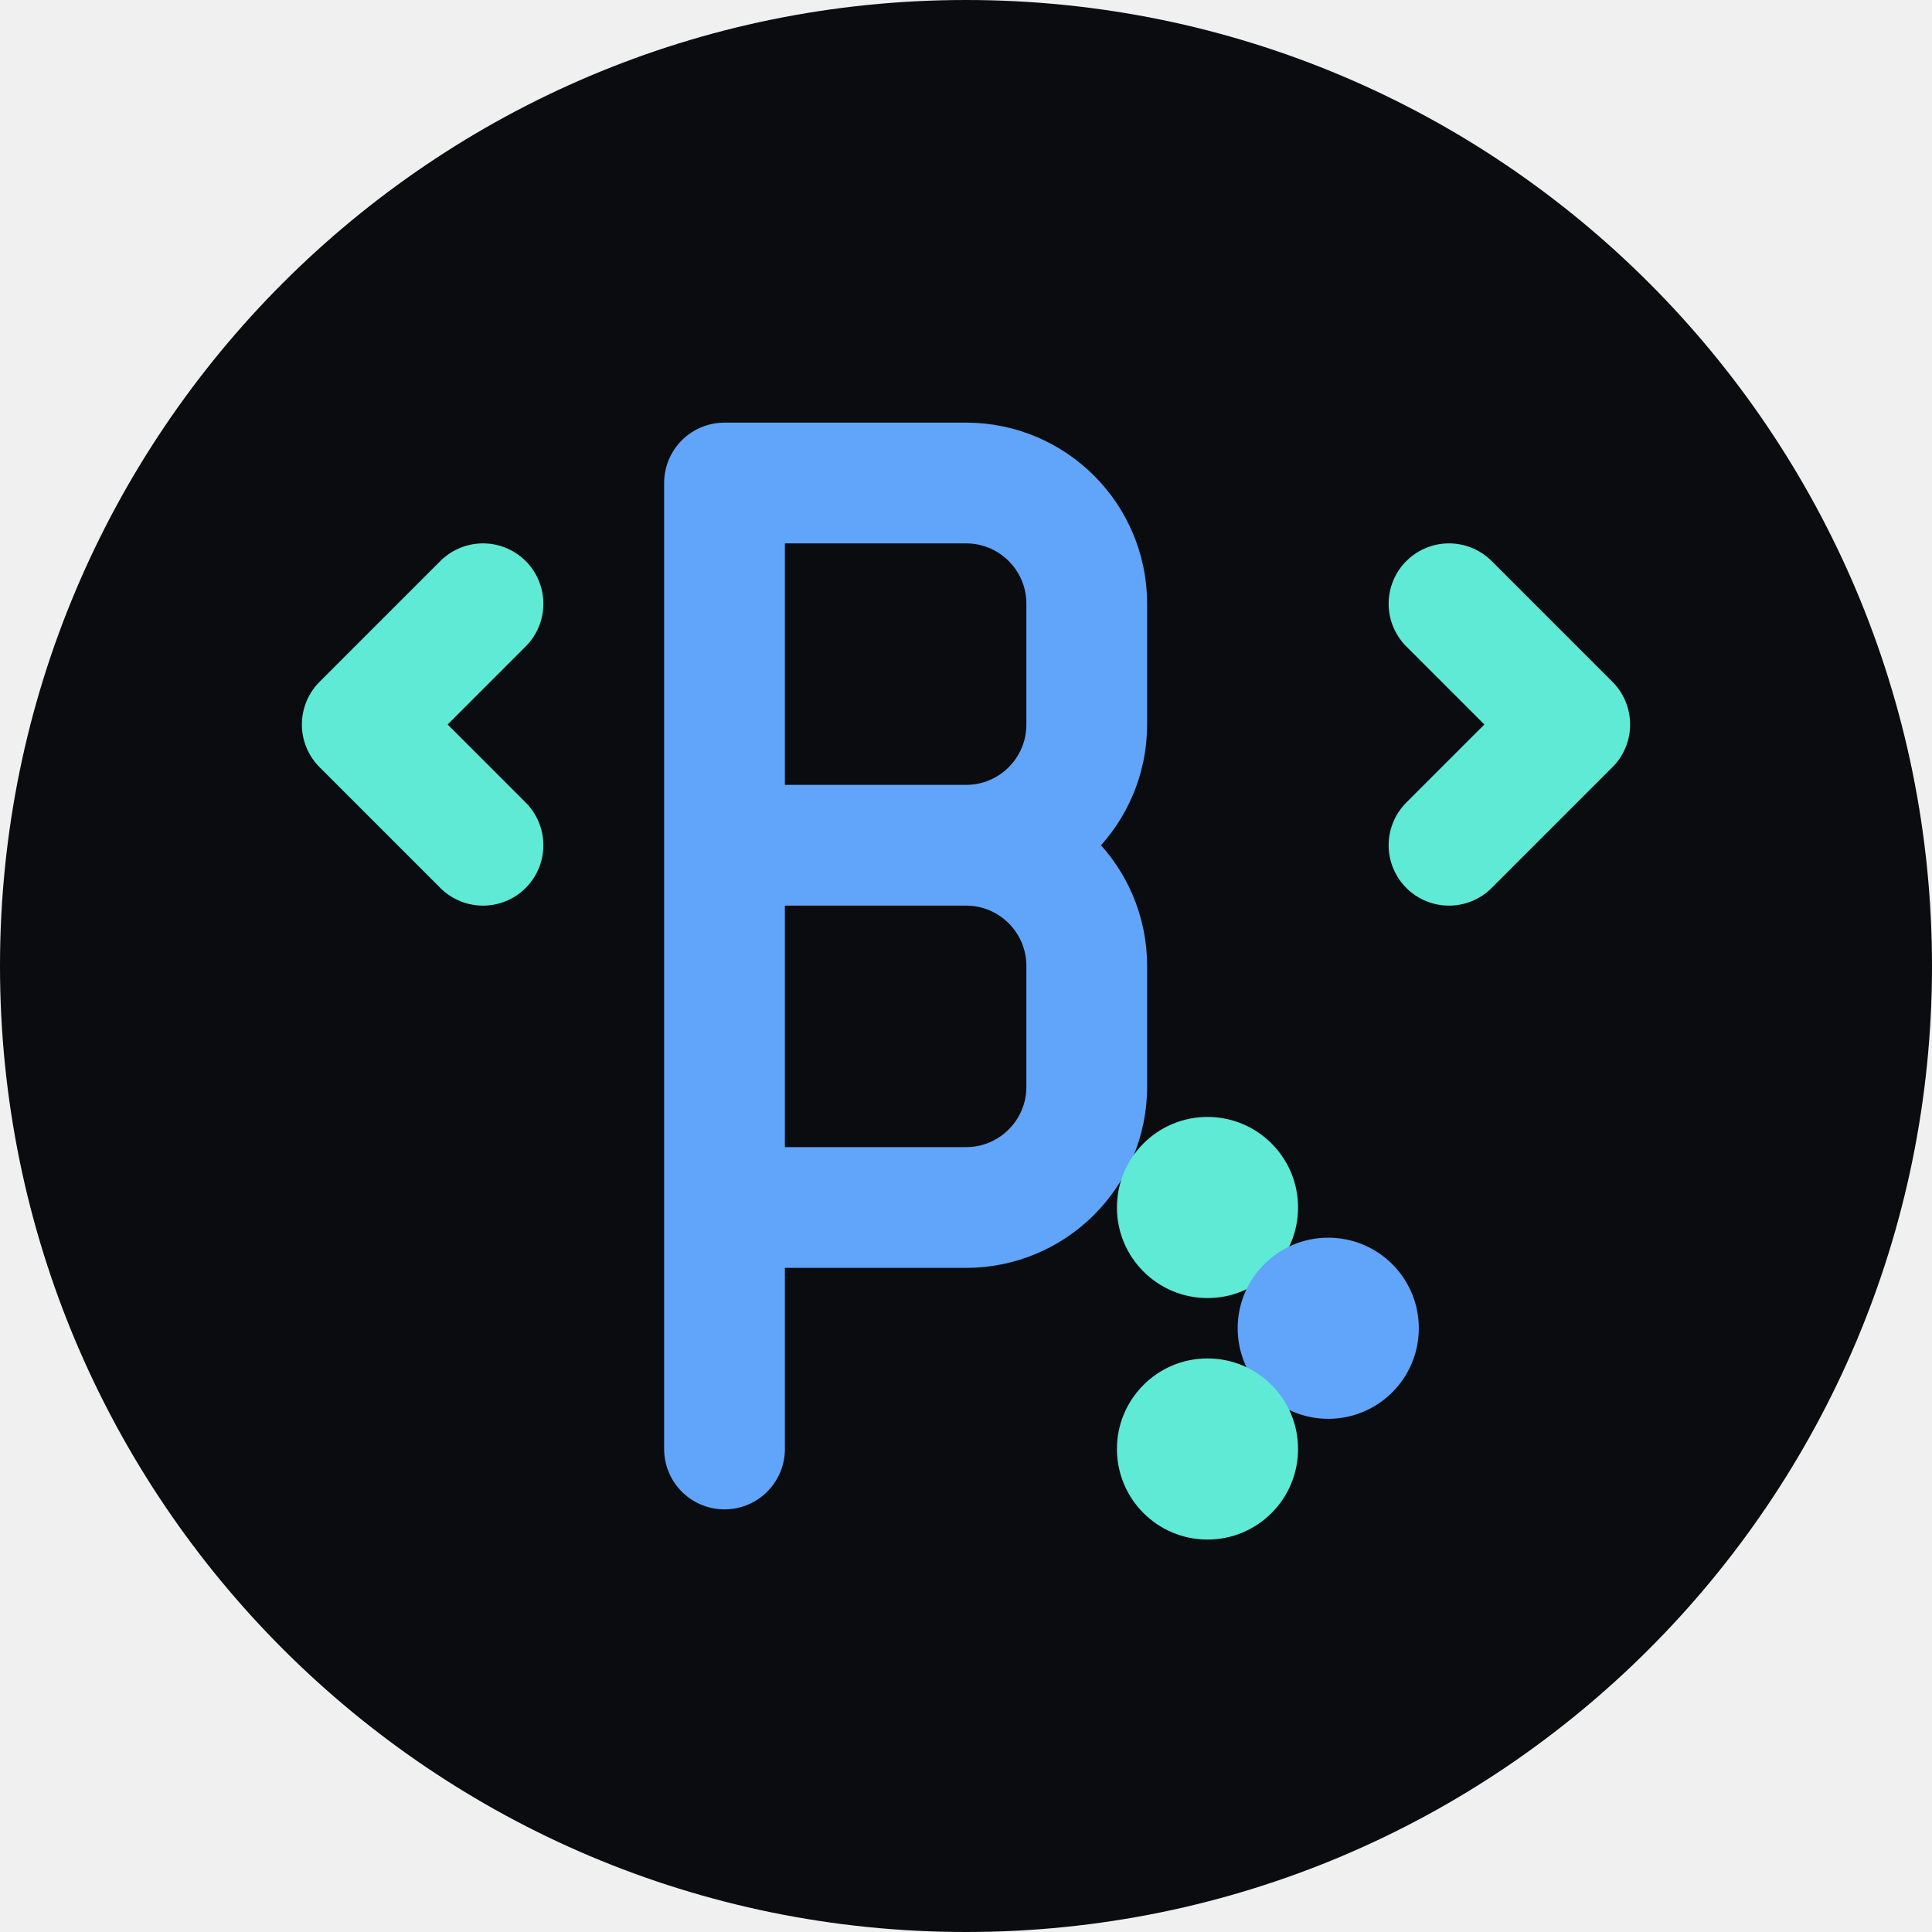
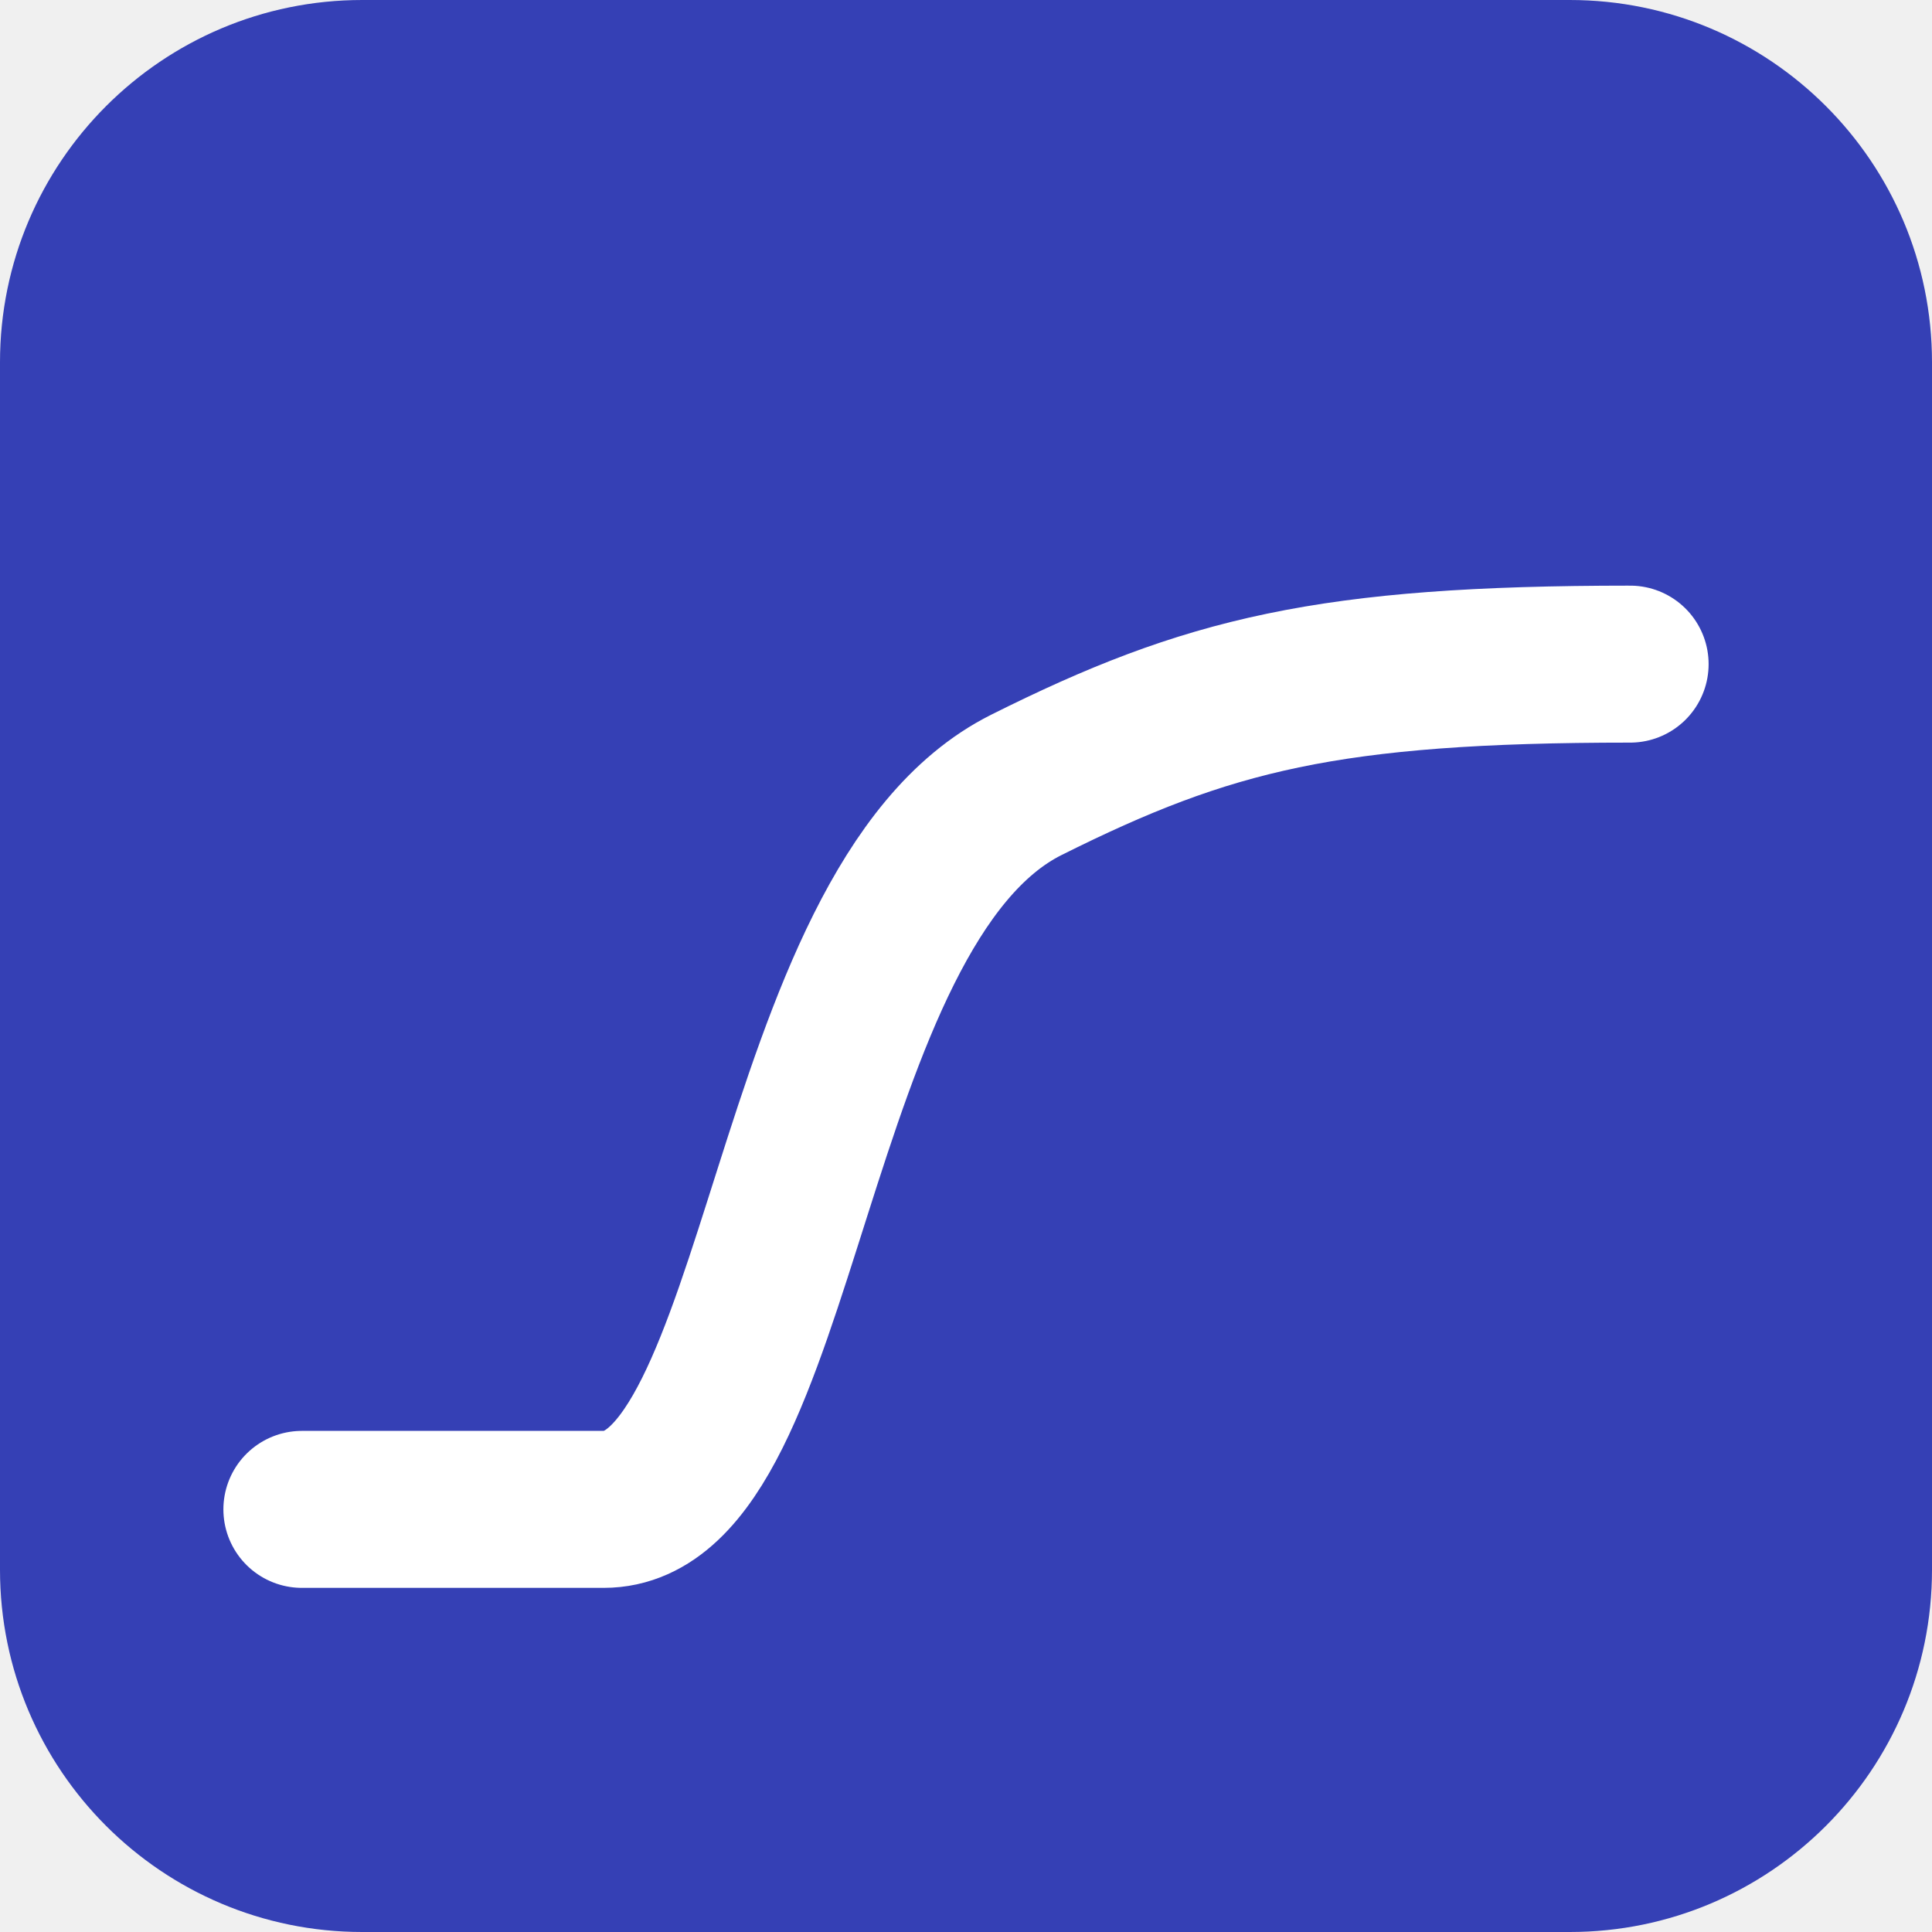
- <svg xmlns="http://www.w3.org/2000/svg" width="32" height="32" viewBox="0 0 32 32" fill="none">
-   <circle cx="16" cy="16" r="16" fill="#0b0c10" />
-   <path d="M8 10L6 12L8 14" stroke="#5eead4" stroke-width="2" stroke-linecap="round" stroke-linejoin="round" />
-   <path d="M24 10L26 12L24 14" stroke="#5eead4" stroke-width="2" stroke-linecap="round" stroke-linejoin="round" />
-   <path d="M12 8V24M12 8H16C17.105 8 18 8.895 18 10V12C18 13.105 17.105 14 16 14H12M12 14H16C17.105 14 18 14.895 18 16V18C18 19.105 17.105 20 16 20H12" stroke="#60a5fa" stroke-width="2" stroke-linecap="round" stroke-linejoin="round" />
-   <circle cx="20" cy="20" r="1.5" fill="#5eead4" />
-   <circle cx="22" cy="22" r="1.5" fill="#60a5fa" />
-   <circle cx="20" cy="24" r="1.5" fill="#5eead4" />
+ <svg xmlns="http://www.w3.org/2000/svg" viewBox="0 0 32 32">
+   <rect width="32" height="32" rx="6" fill="#3540b5" />
+   <path d="M5 25H10C13 25 13 15 17 13C20 11.5 22 11 27 11" fill="none" stroke="#fff" stroke-width="2.6" stroke-linecap="round" stroke-linejoin="round" />
</svg>
